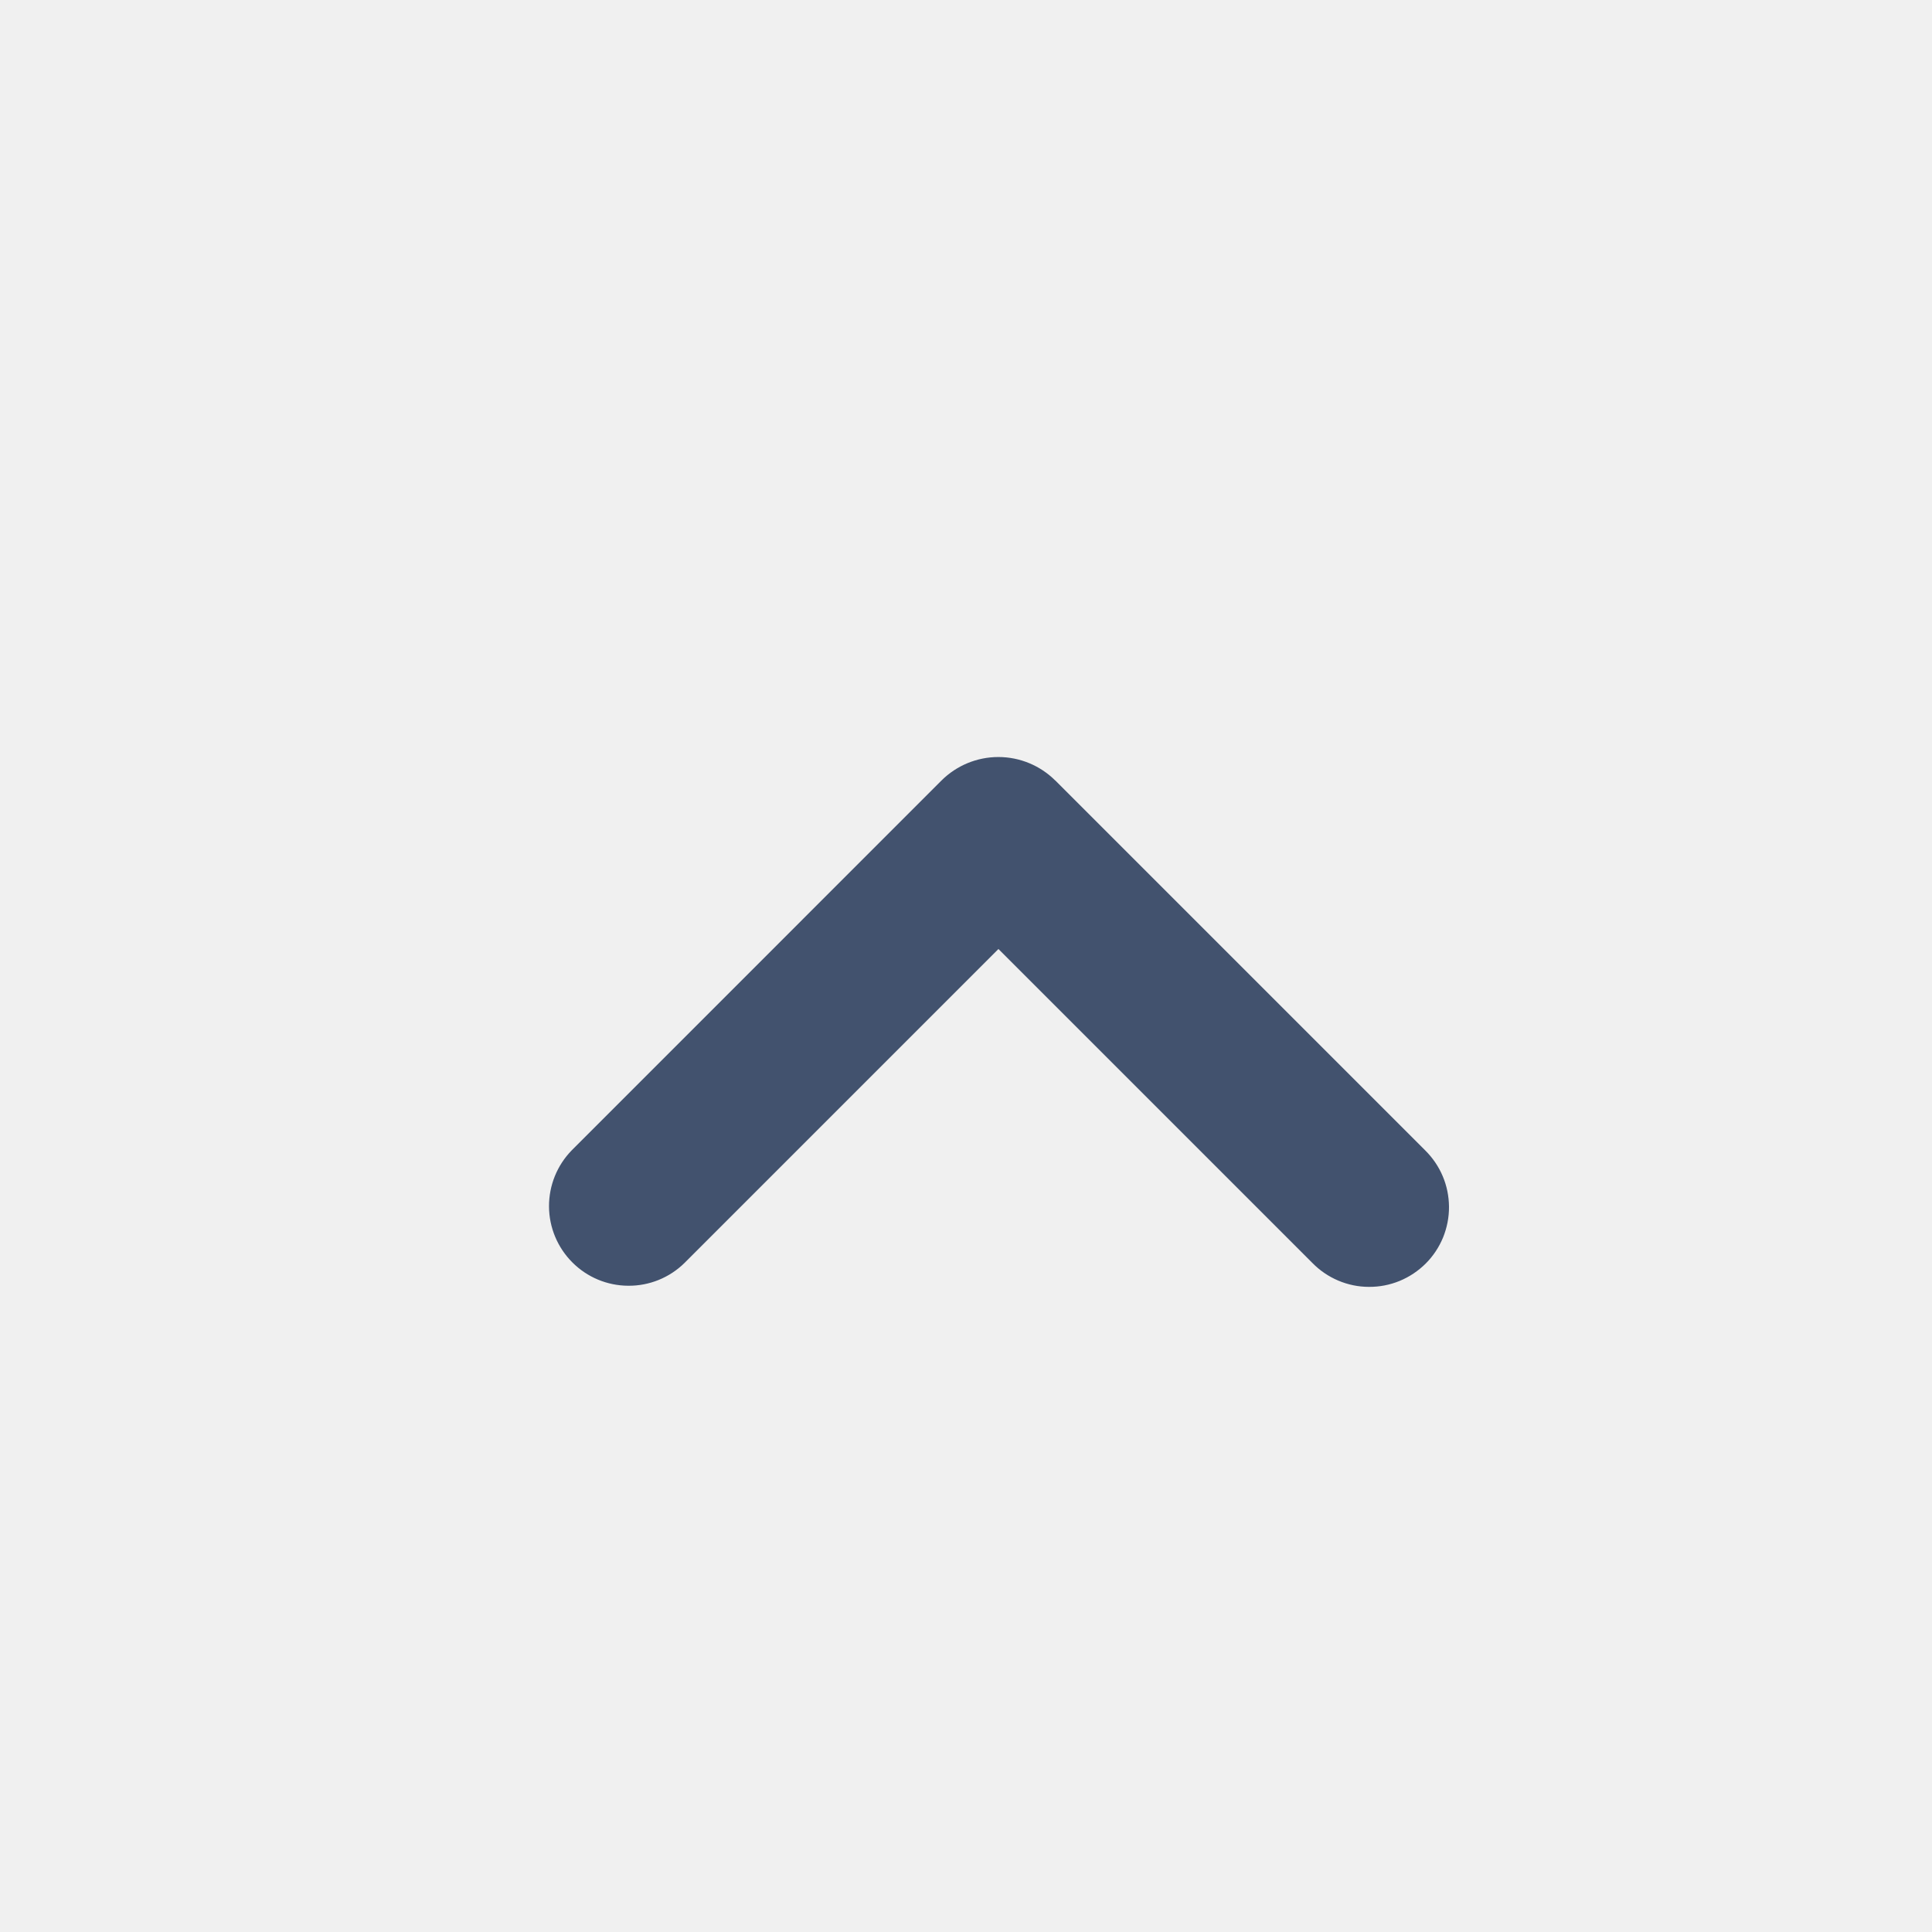
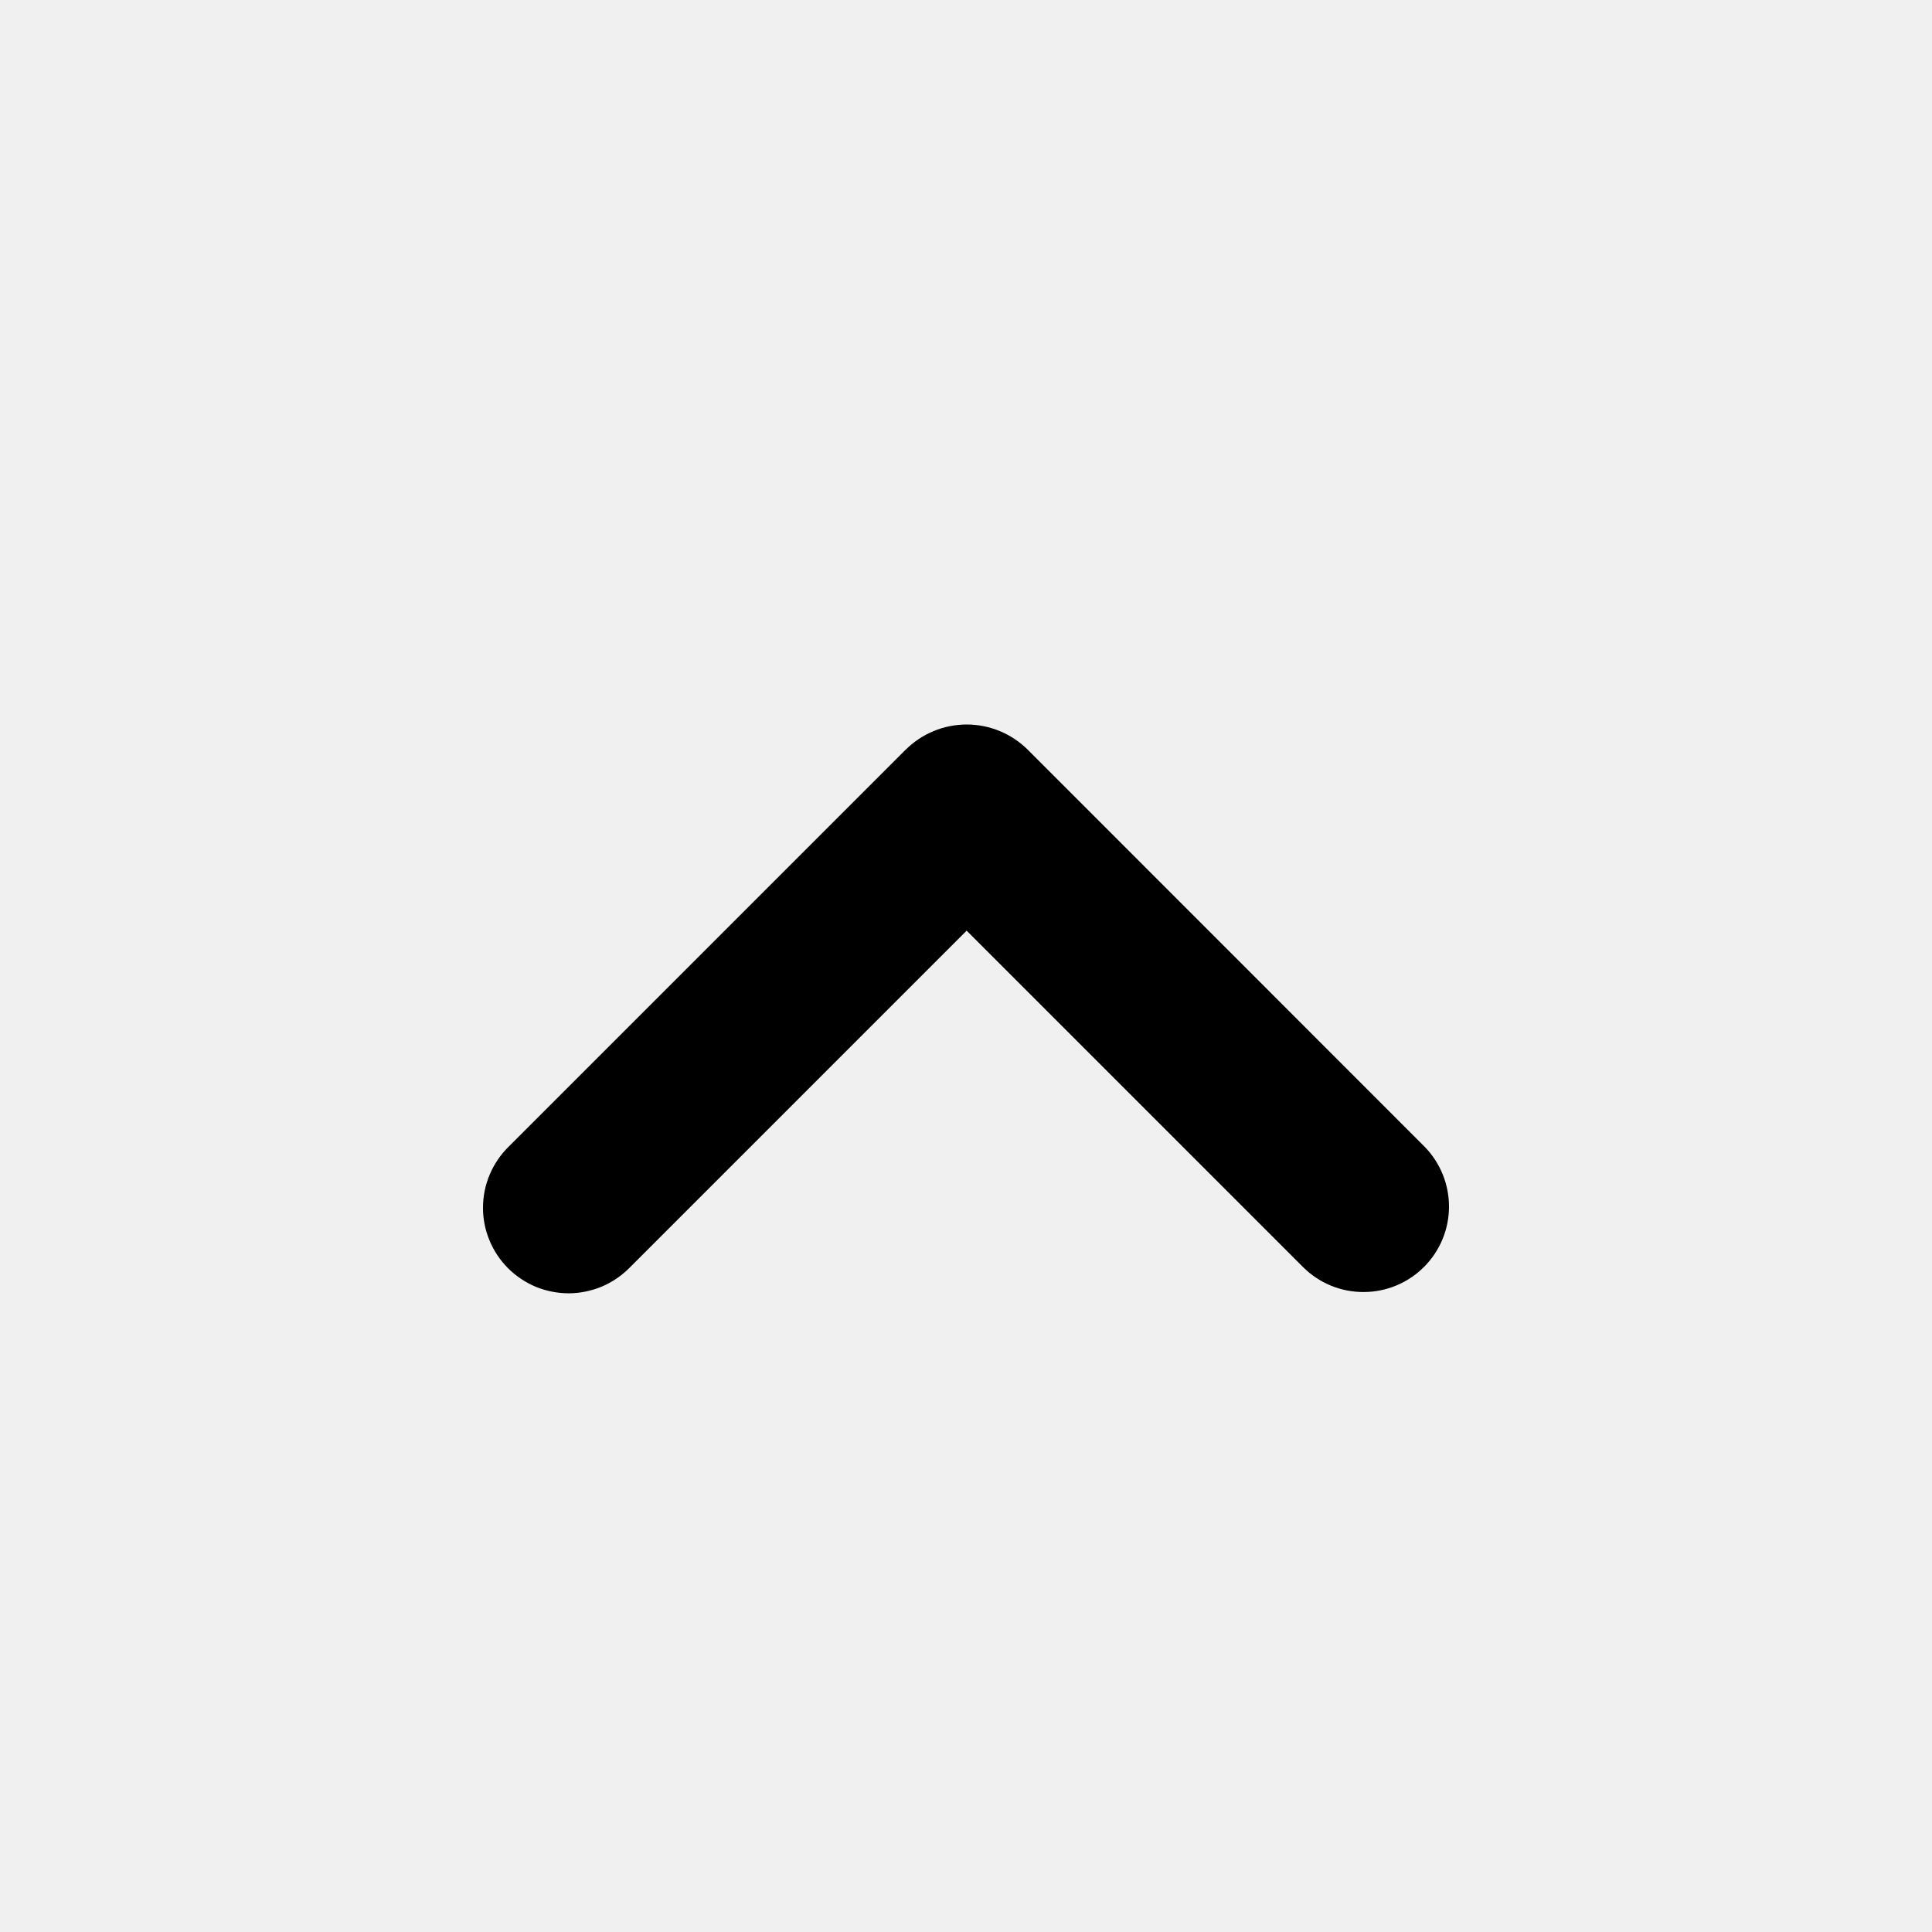
<svg xmlns="http://www.w3.org/2000/svg" width="24" height="24" viewBox="0 0 24 24" fill="none">
-   <rect width="24" height="24" fill="white" fill-opacity="0.01" />
-   <path fill-rule="evenodd" clip-rule="evenodd" d="M13.11 9.696L17.703 14.289C17.796 14.381 17.871 14.49 17.922 14.611C17.973 14.731 17.999 14.861 18 14.991C18.001 15.122 17.975 15.252 17.926 15.373C17.876 15.494 17.803 15.604 17.71 15.697C17.617 15.789 17.508 15.862 17.387 15.912C17.265 15.962 17.136 15.987 17.005 15.986C16.874 15.986 16.745 15.959 16.624 15.908C16.504 15.857 16.395 15.783 16.303 15.689L12.403 11.789L8.503 15.689C8.317 15.872 8.066 15.974 7.805 15.972C7.544 15.971 7.294 15.867 7.11 15.682C6.926 15.498 6.821 15.248 6.82 14.987C6.819 14.726 6.92 14.476 7.103 14.289L11.695 9.696C11.883 9.509 12.137 9.404 12.402 9.404C12.667 9.404 12.921 9.509 13.109 9.696L13.11 9.696Z" fill="#42526E" />
+   <path fill-rule="evenodd" clip-rule="evenodd" d="M11.249 9.314L6.319 14.244C6.219 14.342 6.139 14.46 6.084 14.589C6.029 14.718 6.001 14.857 6 14.998C5.999 15.138 6.026 15.277 6.08 15.407C6.133 15.537 6.212 15.655 6.311 15.754C6.411 15.854 6.529 15.932 6.658 15.986C6.788 16.039 6.928 16.066 7.068 16.066C7.208 16.065 7.347 16.036 7.477 15.982C7.606 15.927 7.723 15.847 7.822 15.747L12.008 11.561L16.194 15.747C16.394 15.943 16.663 16.052 16.943 16.05C17.223 16.049 17.491 15.937 17.689 15.739C17.887 15.541 17.999 15.273 18 14.993C18.001 14.713 17.892 14.444 17.696 14.244L12.768 9.314C12.566 9.113 12.293 9 12.009 9C11.724 9 11.451 9.113 11.25 9.314L11.249 9.314Z" fill="black" />
</svg>
